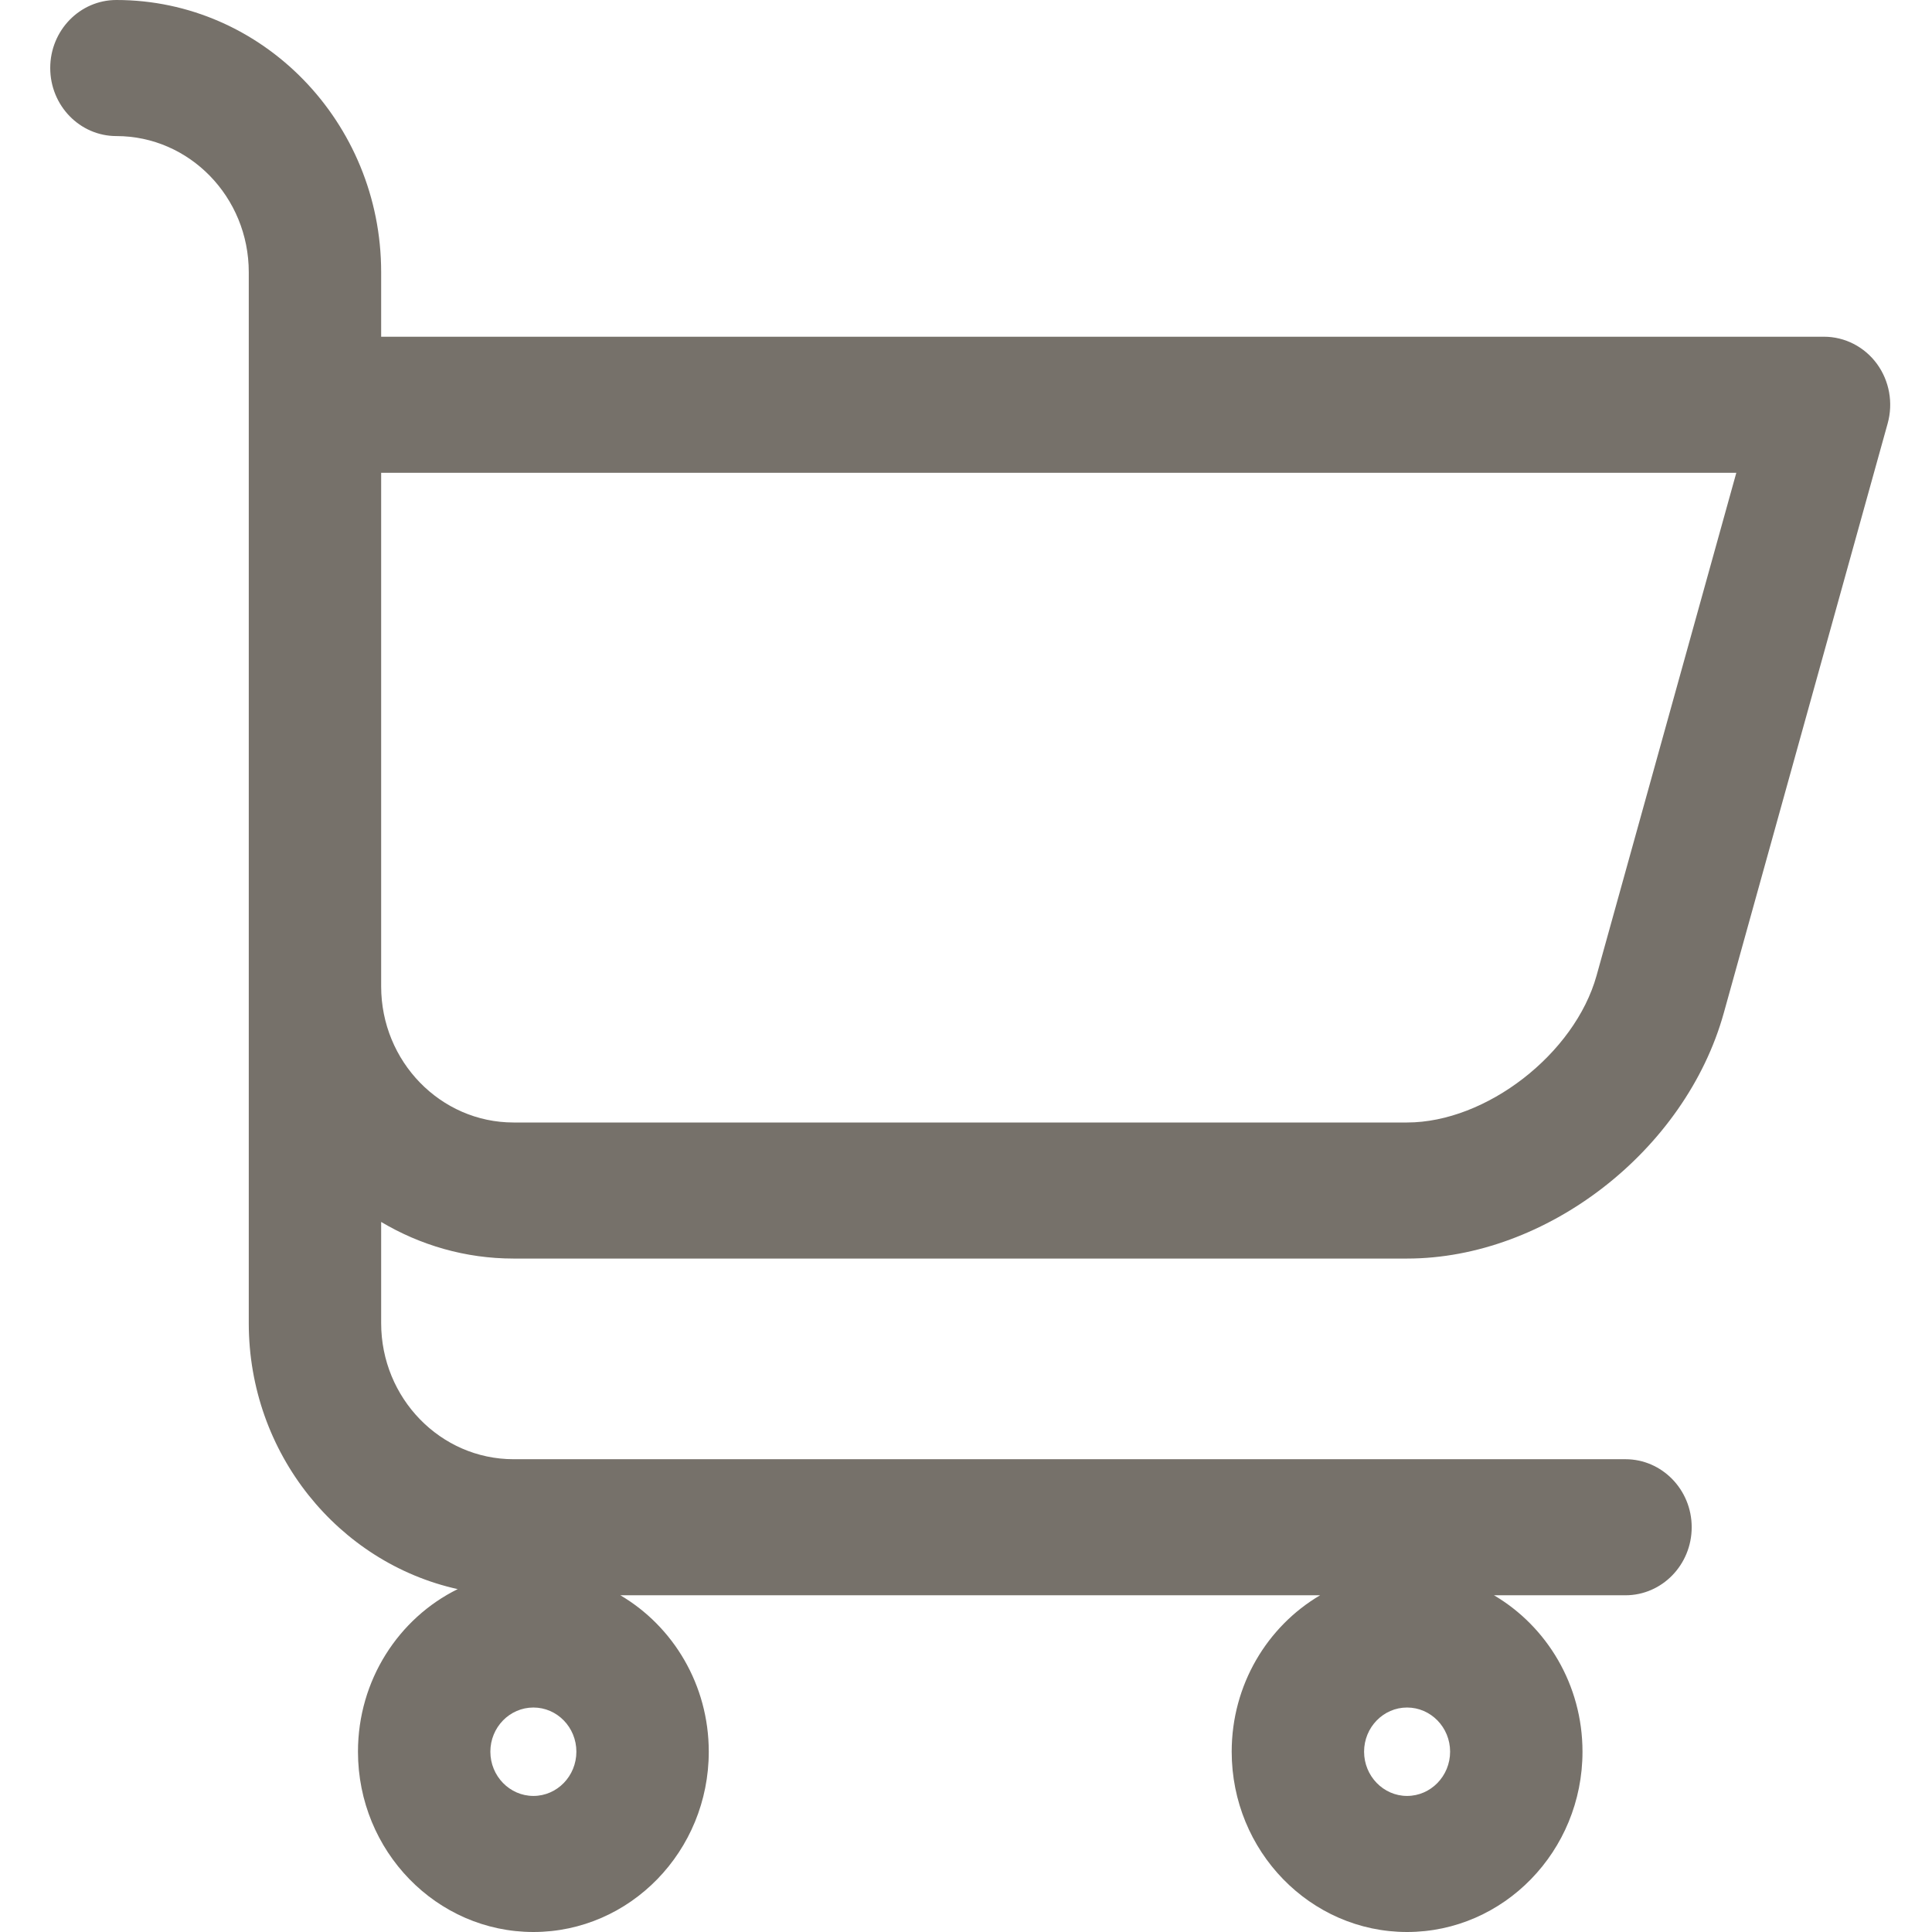
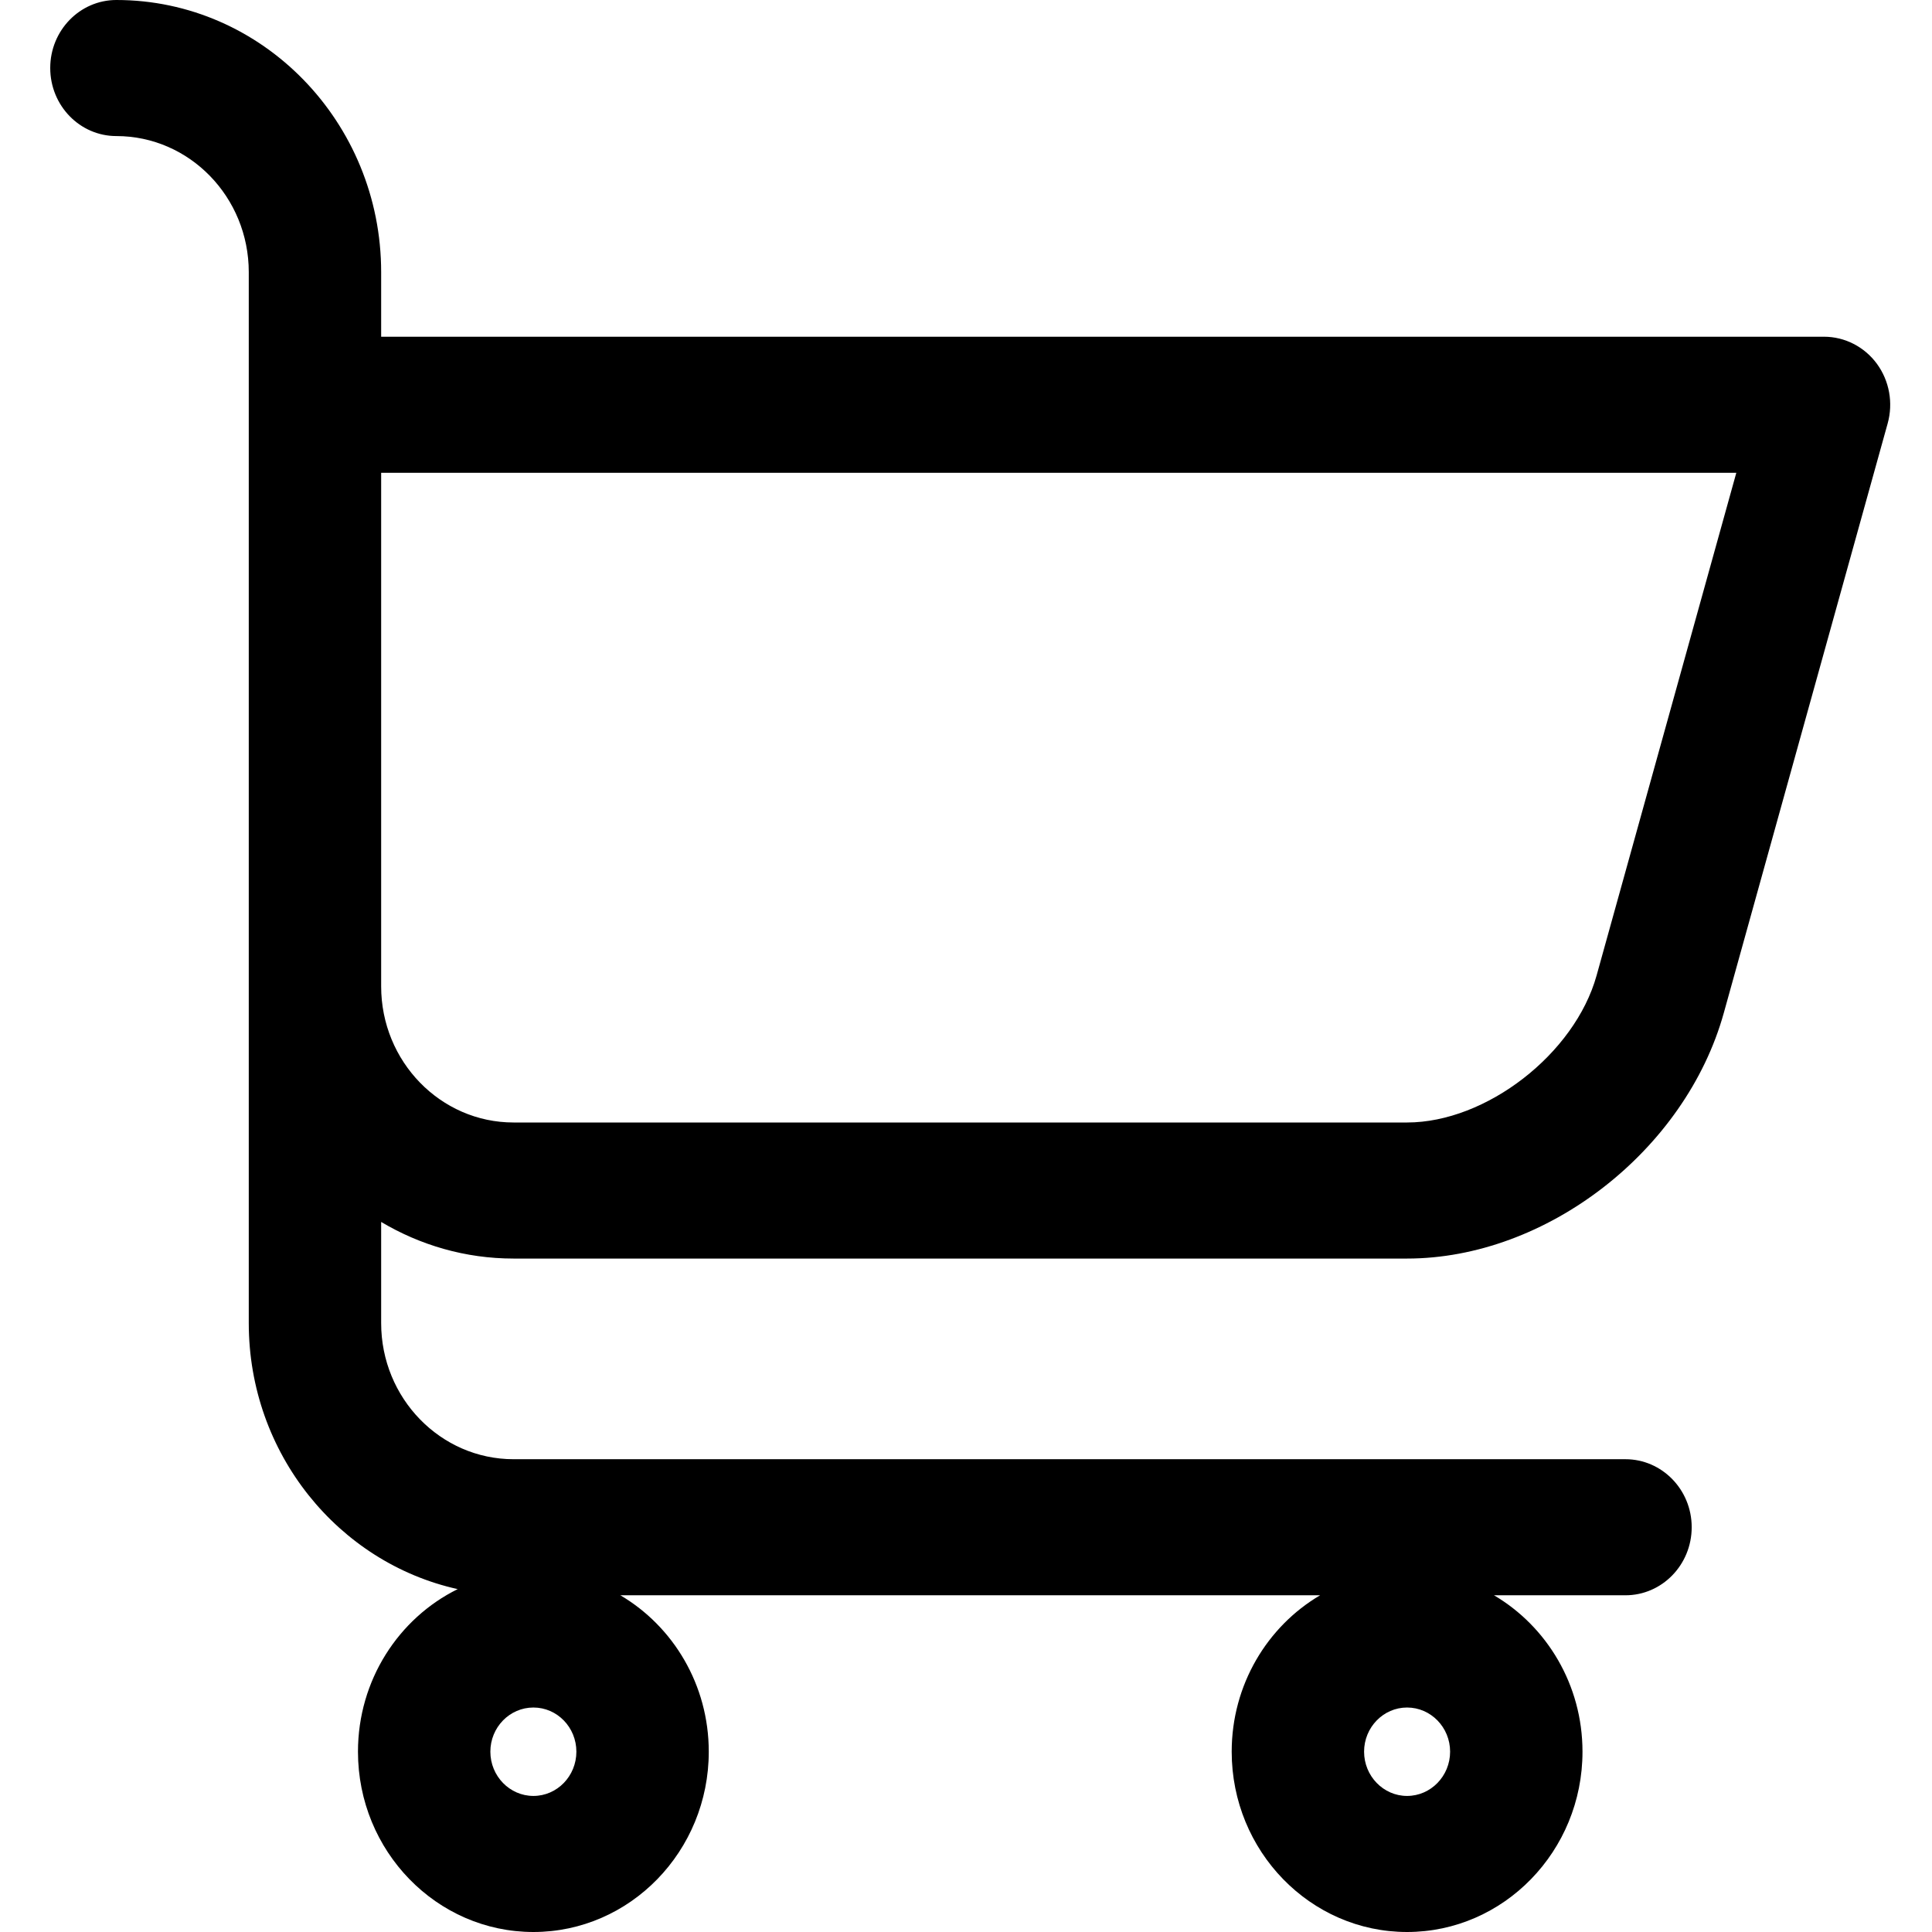
<svg xmlns="http://www.w3.org/2000/svg" width="21" height="21" viewBox="0 0 21 21" fill="none">
-   <path d="M2.704 14.382C2.704 15.799 3.679 16.986 4.975 17.273C4.334 17.589 3.891 18.262 3.891 19.04C3.891 20.121 4.746 21 5.798 21C6.849 21 7.704 20.121 7.704 19.04C7.704 18.313 7.317 17.678 6.743 17.34H14.349C13.775 17.678 13.388 18.313 13.388 19.04C13.388 20.121 14.243 21 15.294 21C16.345 21 17.201 20.121 17.201 19.04C17.201 18.313 16.813 17.678 16.239 17.34H17.668C18.065 17.34 18.388 17.009 18.388 16.6C18.388 16.192 18.065 15.861 17.668 15.861H5.582C4.788 15.861 4.143 15.197 4.143 14.382V13.282C4.567 13.534 5.058 13.68 5.582 13.68H15.294C16.809 13.68 18.321 12.507 18.737 11.01L20.518 4.603C20.58 4.38 20.537 4.14 20.401 3.954C20.265 3.769 20.052 3.66 19.826 3.66H4.143V2.958C4.143 1.327 2.852 0 1.265 0C0.868 0 0.546 0.331 0.546 0.739C0.546 1.148 0.868 1.479 1.265 1.479C2.059 1.479 2.704 2.142 2.704 2.958V14.382ZM15.294 19.521C15.037 19.521 14.827 19.305 14.827 19.04C14.827 18.775 15.037 18.56 15.294 18.56C15.552 18.56 15.762 18.775 15.762 19.04C15.762 19.305 15.552 19.521 15.294 19.521ZM5.798 19.521C5.54 19.521 5.33 19.305 5.33 19.04C5.33 18.775 5.54 18.56 5.798 18.56C6.056 18.56 6.265 18.775 6.265 19.04C6.265 19.305 6.056 19.521 5.798 19.521ZM17.354 10.604C17.117 11.455 16.155 12.201 15.294 12.201H5.582C4.788 12.201 4.143 11.537 4.143 10.722V5.139H18.873L17.354 10.604Z" fill="#76716A" />
+   <path d="M2.704 14.382C2.704 15.799 3.679 16.986 4.975 17.273C4.334 17.589 3.891 18.262 3.891 19.04C3.891 20.121 4.746 21 5.798 21C6.849 21 7.704 20.121 7.704 19.04C7.704 18.313 7.317 17.678 6.743 17.34H14.349C13.775 17.678 13.388 18.313 13.388 19.04C13.388 20.121 14.243 21 15.294 21C16.345 21 17.201 20.121 17.201 19.04C17.201 18.313 16.813 17.678 16.239 17.34H17.668C18.065 17.34 18.388 17.009 18.388 16.6C18.388 16.192 18.065 15.861 17.668 15.861H5.582C4.788 15.861 4.143 15.197 4.143 14.382V13.282C4.567 13.534 5.058 13.68 5.582 13.68H15.294C16.809 13.68 18.321 12.507 18.737 11.01L20.518 4.603C20.58 4.38 20.537 4.14 20.401 3.954C20.265 3.769 20.052 3.66 19.826 3.66H4.143V2.958C4.143 1.327 2.852 0 1.265 0C0.868 0 0.546 0.331 0.546 0.739C0.546 1.148 0.868 1.479 1.265 1.479C2.059 1.479 2.704 2.142 2.704 2.958V14.382ZM15.294 19.521C15.037 19.521 14.827 19.305 14.827 19.04C14.827 18.775 15.037 18.56 15.294 18.56C15.552 18.56 15.762 18.775 15.762 19.04C15.762 19.305 15.552 19.521 15.294 19.521ZM5.798 19.521C5.54 19.521 5.33 19.305 5.33 19.04C5.33 18.775 5.54 18.56 5.798 18.56C6.056 18.56 6.265 18.775 6.265 19.04C6.265 19.305 6.056 19.521 5.798 19.521ZM17.354 10.604C17.117 11.455 16.155 12.201 15.294 12.201H5.582C4.788 12.201 4.143 11.537 4.143 10.722V5.139H18.873L17.354 10.604Z" fill="#000" />
</svg>
